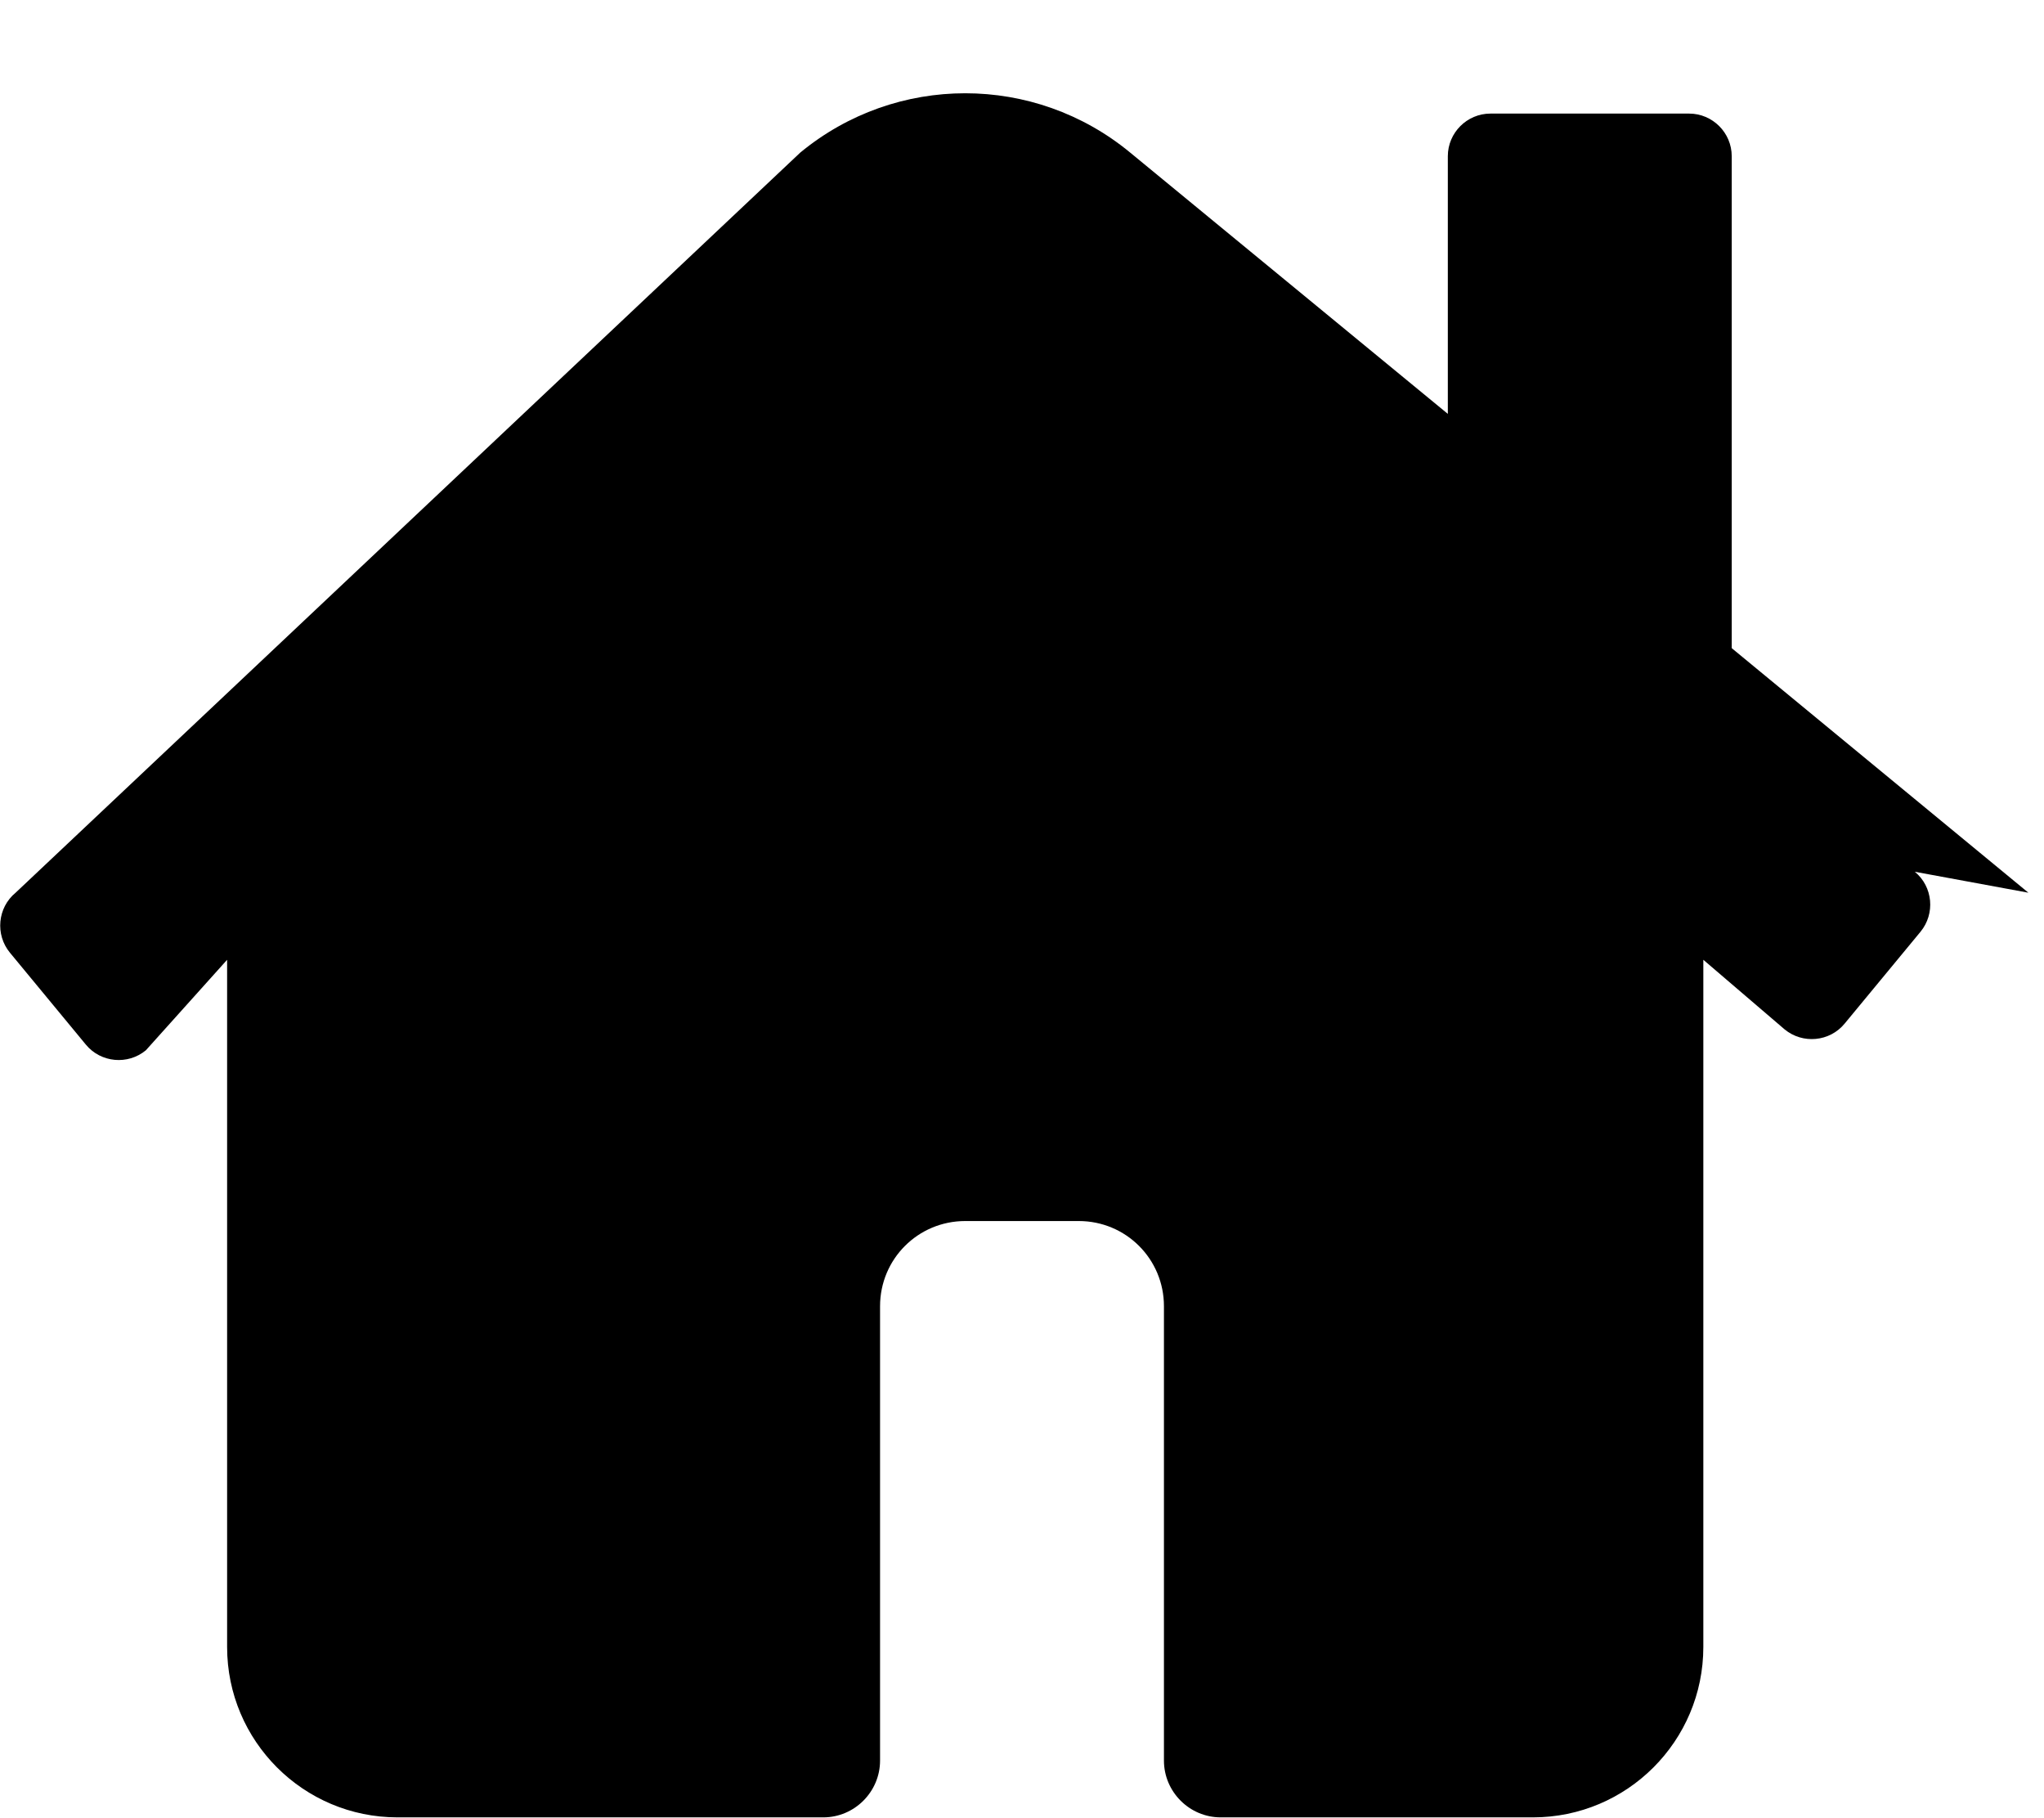
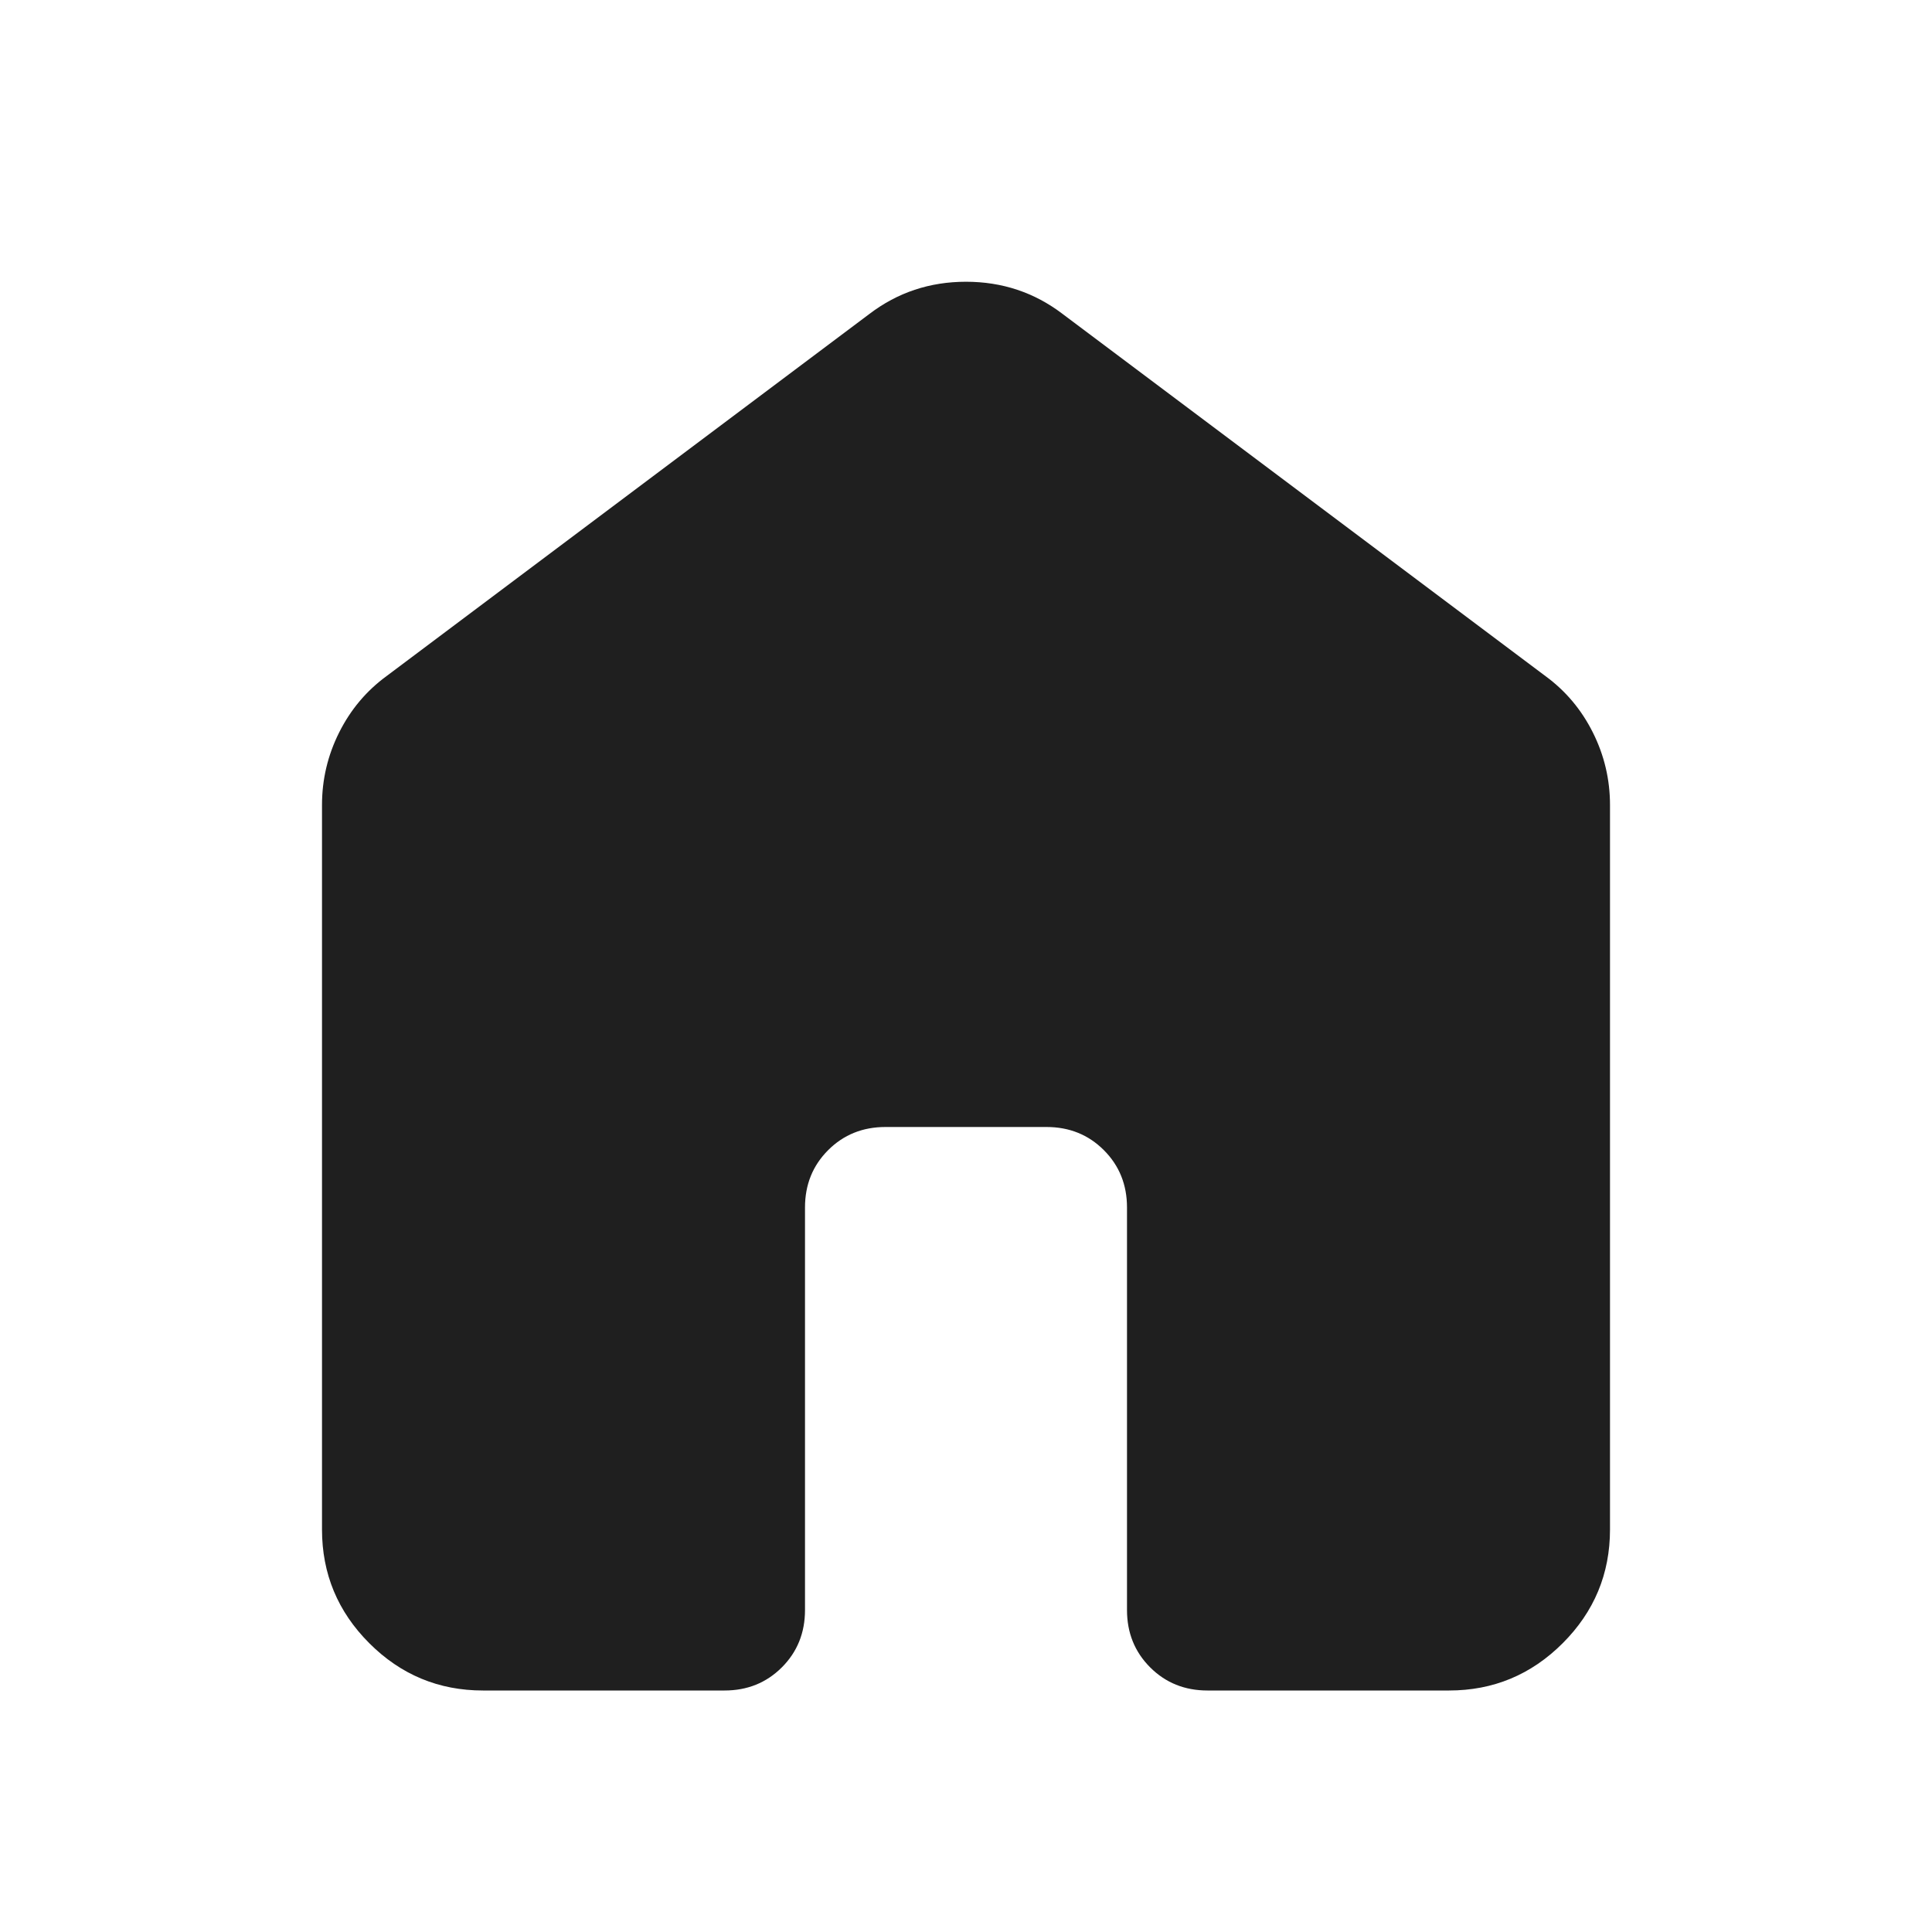
- <svg xmlns="http://www.w3.org/2000/svg" viewBox="0 0 576 512" fill="currentColor">
-   <path d="M280.4 148.3L96 300.1V464c0    26.5 21.5 48 48 48H232c8.8 0 16-7.2    16-16V368c0-13.3 10.7-24 24-24h32c13.3    0 24 10.7 24 24v128c0 8.8 7.2 16    16 16H432c26.5 0 48-21.5    48-48V300L295.6 148.3c-6.7-5.5-16.4-5.5-23.2    0zM571.6 251.5L488 182.6V44c0-6.6-5.4-12-12-12h-56c-6.6    0-12 5.4-12 12v72.6L318.5 43c-27-22.3-66-22.3-93    0L4.4 251.5c-5.1 4.2-5.8 11.8-1.6    16.9l21.4 25.9c4.2 5.1 11.8 5.8 16.9 1.6L64    270.4V464c0 26.5 21.5 48 48    48H232c8.8 0 16-7.2 16-16V368c0-13.3    10.7-24 24-24h32c13.3 0 24    10.7 24 24v128c0 8.8 7.2 16 16    16H432c26.5 0 48-21.5    48-48V270.4l22.9 19.6c5.1 4.2 12.7 3.5    16.9-1.6l21.4-25.9c4.2-5.1 3.5-12.7-1.6-16.9z" />
+ <svg xmlns="http://www.w3.org/2000/svg" height="24px" viewBox="0 -960 960 960" width="24px" fill="#1f1f1f">
+   <path d="M160-200v-360q0-19 8.5-36t23.5-28l240-180q21-16 48-16t48 16l240 180q15 11 23.5 28t8.5 36v360q0 33-23.5 56.5T720-120H600q-17 0-28.5-11.5T560-160v-200q0-17-11.5-28.5T520-400h-80q-17 0-28.5 11.5T400-360v200q0 17-11.5 28.5T360-120H240q-33 0-56.5-23.5T160-200Z" />
</svg>
